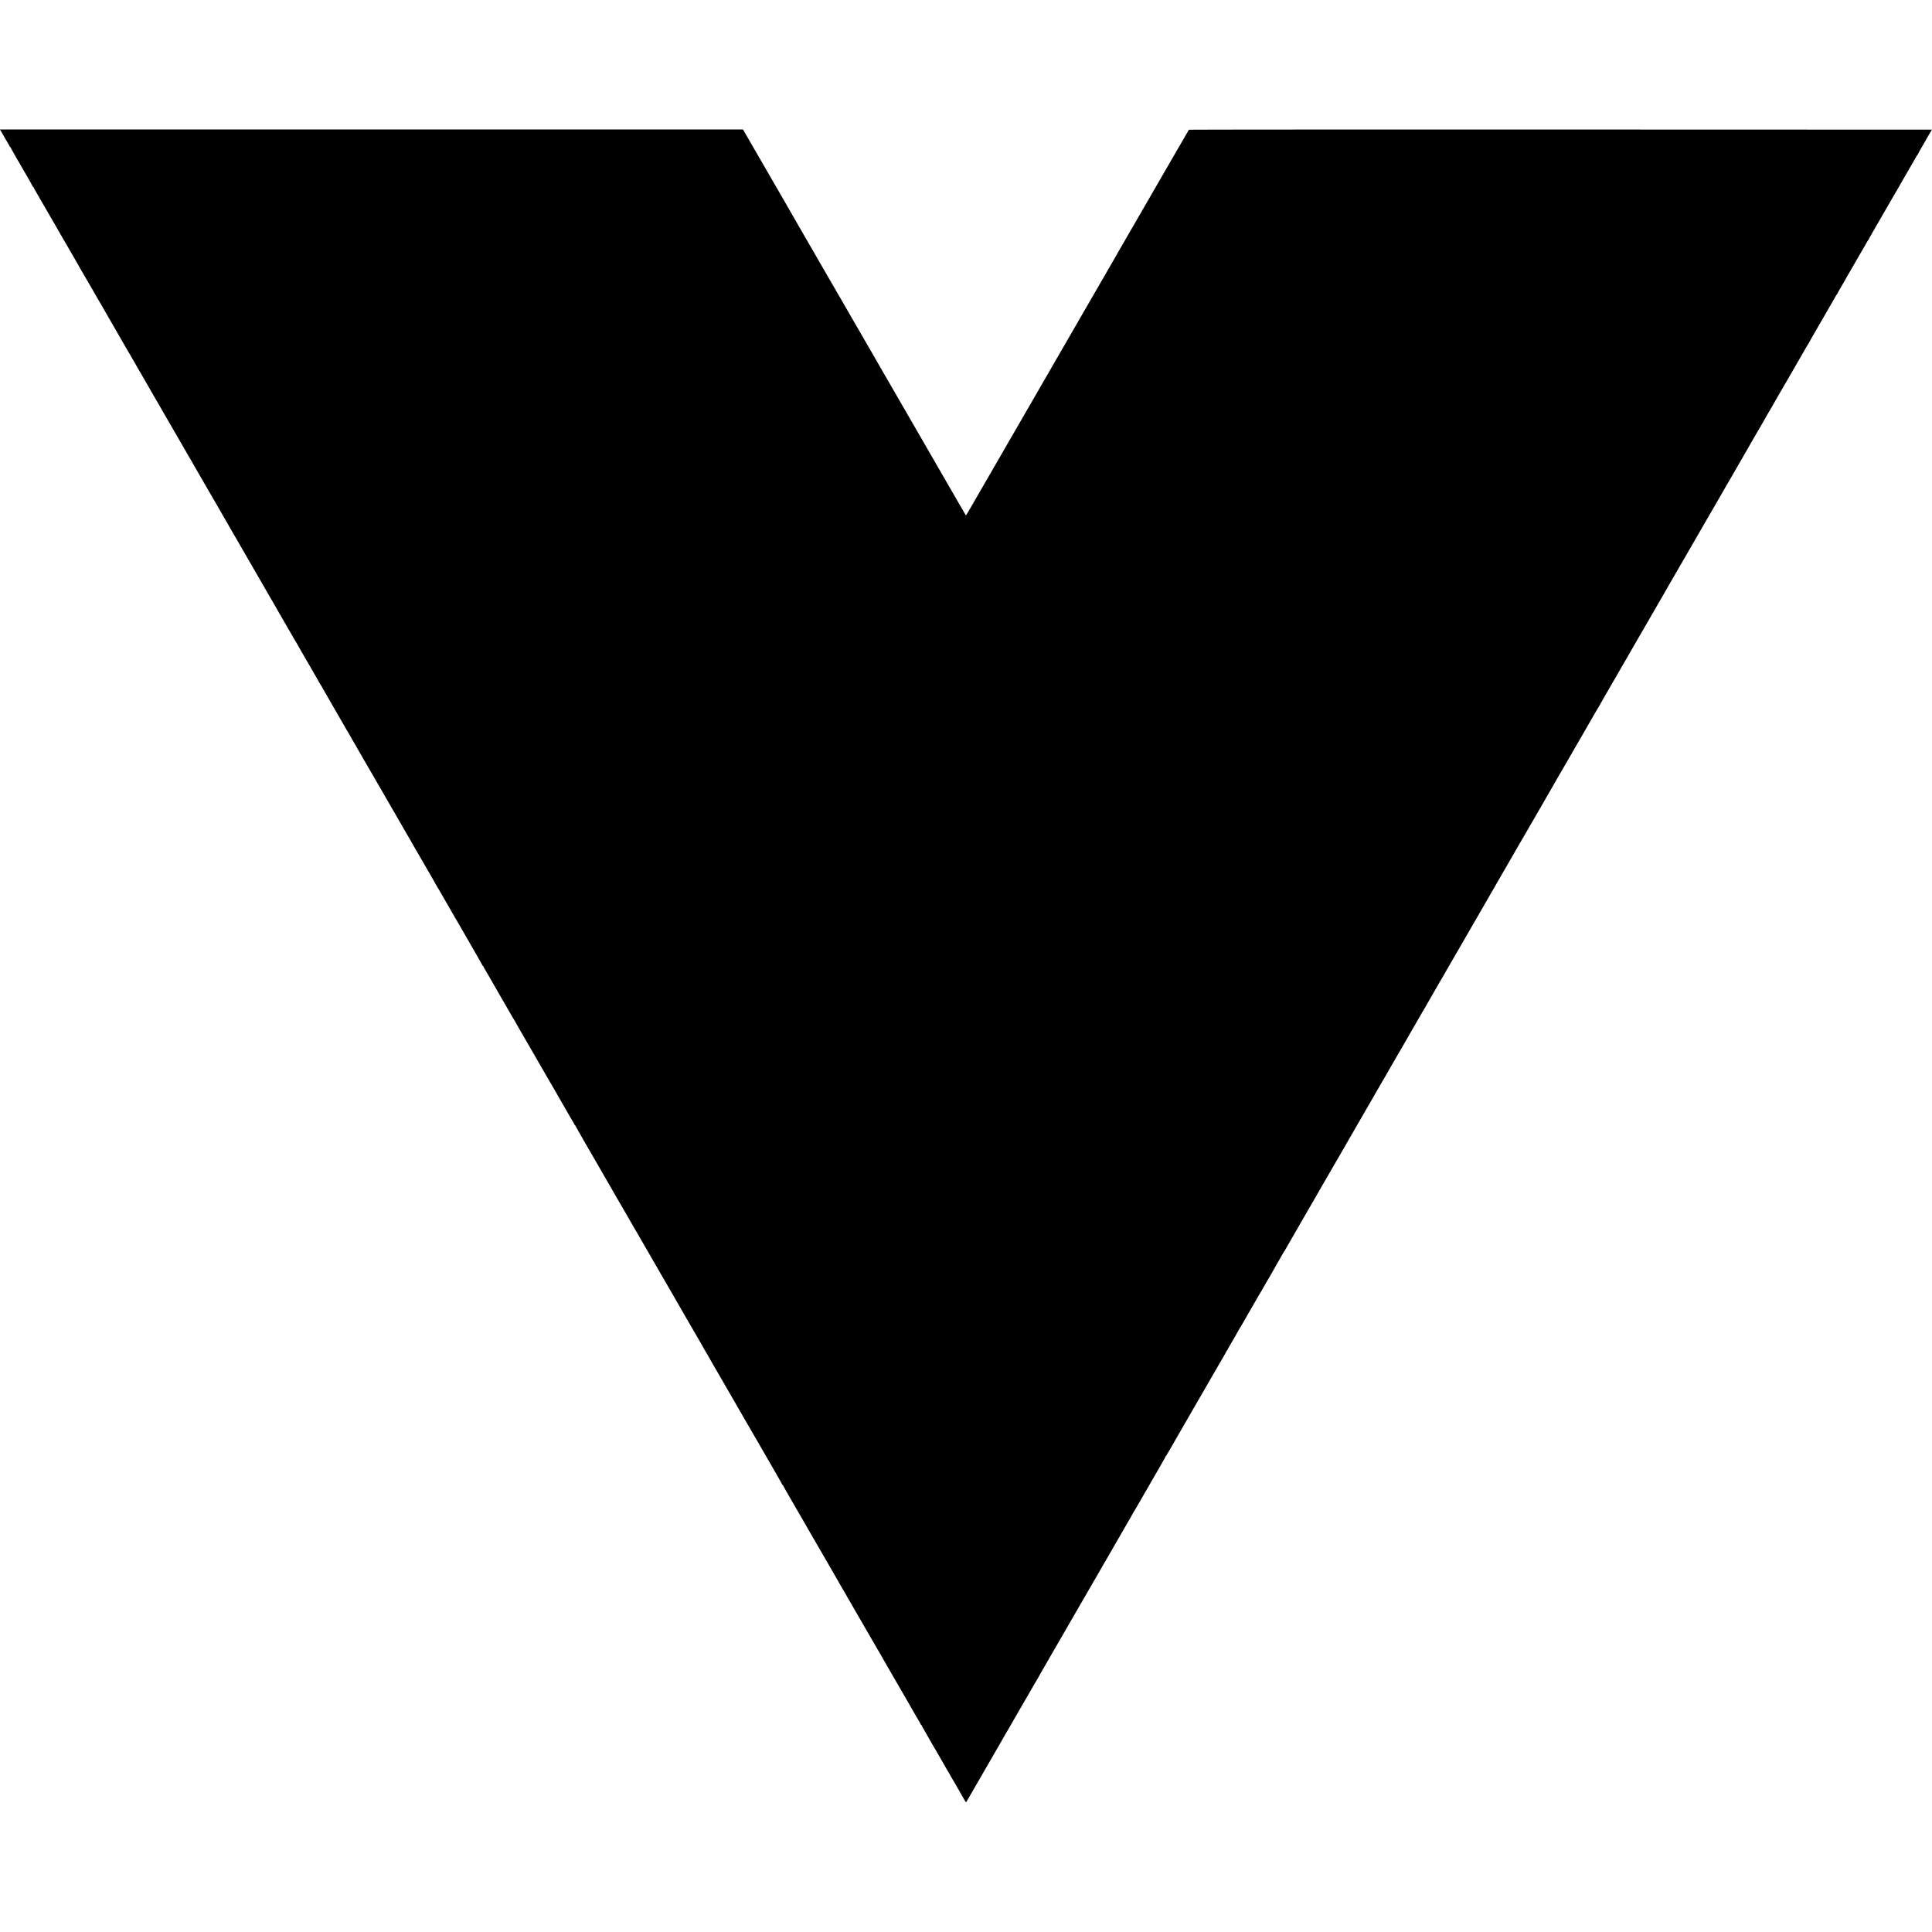
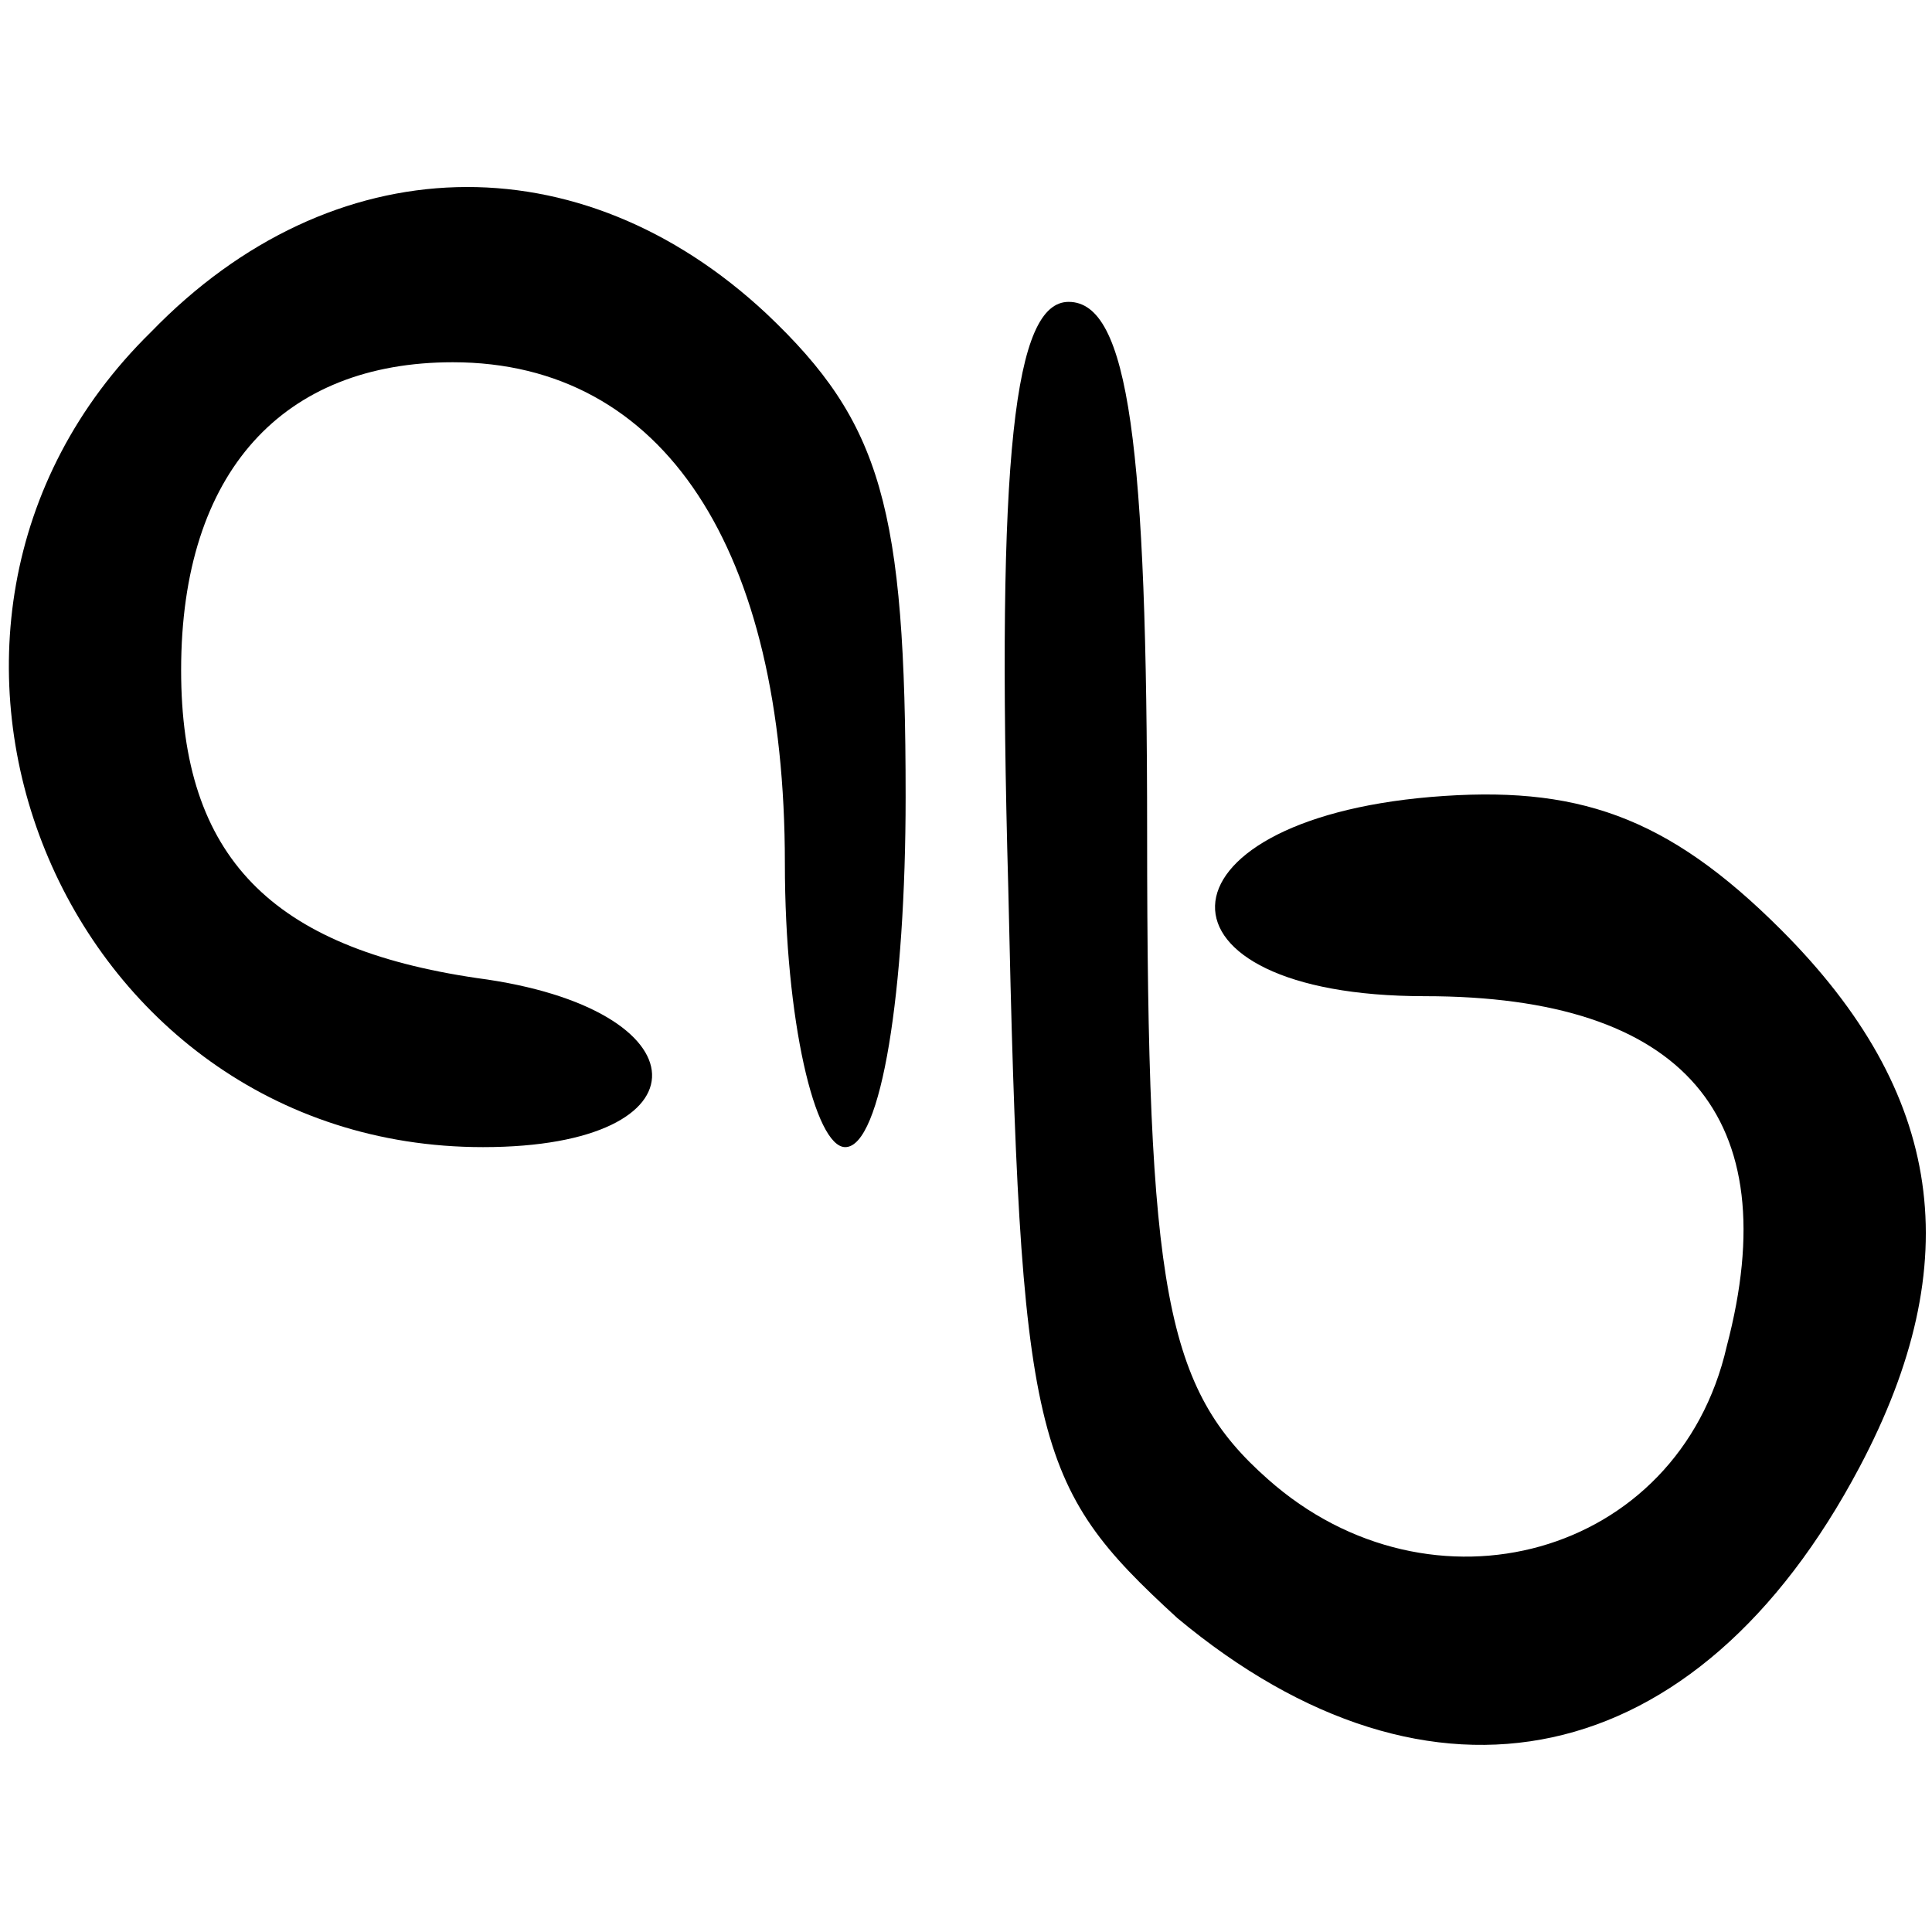
- <svg xmlns="http://www.w3.org/2000/svg" version="1.0" width="16pt" height="16pt" viewBox="0 0 16 16" preserveAspectRatio="xMidYMid meet">
-   <g transform="translate(0,16) scale(0.00032,-0.00032)" fill="#000000" stroke="none">
-     <path d="M18 46618 c45 -75 122 -207 122 -211 0 -2 25 -45 55 -95 30 -50 55 -96 55 -102 0 -5 5 -10 10 -10 6 0 10 -4 10 -9 0 -5 73 -135 161 -288 89 -153 173 -298 187 -323 14 -25 32 -57 41 -72 88 -149 187 -324 189 -335 2 -7 8 -13 13 -13 5 0 9 -4 9 -10 0 -5 46 -89 103 -187 175 -302 490 -846 507 -876 8 -16 20 -36 25 -45 28 -46 290 -498 339 -585 13 -23 74 -129 136 -236 61 -107 123 -215 137 -240 14 -25 29 -50 33 -56 5 -5 23 -37 40 -70 18 -33 38 -67 44 -75 11 -16 21 -33 63 -109 14 -25 29 -50 33 -56 4 -5 21 -35 38 -65 55 -100 261 -455 269 -465 4 -5 14 -21 20 -35 15 -29 41 -75 103 -180 24 -41 52 -88 60 -105 9 -16 57 -100 107 -185 112 -193 362 -626 380 -660 8 -14 23 -38 33 -55 11 -16 23 -37 27 -45 4 -8 26 -46 48 -85 23 -38 53 -90 67 -115 46 -81 64 -113 178 -310 62 -107 121 -210 132 -227 37 -67 56 -99 85 -148 16 -27 32 -57 36 -65 4 -8 15 -27 25 -42 9 -15 53 -89 96 -165 44 -76 177 -307 296 -513 120 -206 268 -463 330 -570 131 -227 117 -203 200 -348 36 -62 73 -125 82 -140 10 -15 21 -34 25 -42 4 -8 20 -37 36 -65 17 -27 38 -65 48 -82 49 -85 64 -111 87 -153 13 -25 28 -49 32 -55 4 -5 78 -134 165 -285 87 -151 166 -288 176 -305 10 -16 26 -43 35 -59 9 -17 125 -217 257 -445 132 -229 253 -441 270 -471 17 -30 45 -79 64 -108 18 -29 33 -54 33 -57 0 -2 20 -37 44 -77 24 -40 123 -212 221 -383 97 -170 190 -330 205 -355 16 -25 39 -65 53 -90 13 -25 81 -144 152 -265 70 -121 137 -238 150 -260 12 -22 37 -65 55 -95 18 -30 43 -73 55 -95 12 -22 48 -85 80 -140 77 -132 163 -280 190 -330 13 -22 71 -123 130 -225 59 -102 116 -199 126 -217 10 -17 29 -50 43 -72 15 -22 26 -43 26 -45 0 -2 27 -50 60 -106 33 -56 60 -103 60 -105 0 -2 55 -98 90 -155 8 -14 182 -316 239 -414 13 -22 45 -79 72 -124 27 -46 49 -86 49 -89 0 -2 14 -24 30 -48 16 -24 30 -46 30 -49 0 -5 74 -135 100 -176 5 -8 24 -42 43 -75 50 -88 58 -101 262 -455 104 -179 199 -345 213 -370 14 -25 28 -49 32 -55 4 -5 17 -26 28 -45 10 -19 62 -109 114 -200 114 -197 133 -230 170 -295 16 -27 33 -57 38 -65 17 -28 96 -165 103 -180 4 -8 16 -28 26 -45 10 -16 77 -131 148 -255 72 -124 181 -313 243 -420 62 -107 121 -209 131 -227 35 -62 323 -560 392 -678 38 -66 83 -145 100 -175 16 -30 33 -59 37 -65 4 -5 17 -27 29 -47 34 -61 56 -100 90 -156 17 -29 31 -55 31 -57 0 -2 17 -32 39 -67 21 -35 134 -229 251 -433 117 -203 235 -407 261 -451 27 -45 49 -85 49 -88 0 -4 8 -19 19 -34 15 -21 200 -341 309 -533 10 -19 33 -58 51 -87 17 -29 31 -54 31 -56 0 -2 25 -44 55 -94 30 -50 55 -95 55 -98 0 -4 6 -15 14 -23 7 -9 27 -41 43 -71 17 -30 170 -297 342 -594 171 -296 311 -542 311 -547 0 -5 5 -9 10 -9 6 0 10 -4 10 -10 0 -5 22 -47 49 -92 27 -46 58 -99 68 -118 24 -43 81 -140 93 -160 5 -8 66 -114 135 -235 69 -121 130 -227 135 -235 12 -21 259 -447 283 -490 10 -19 28 -47 38 -62 11 -14 19 -29 19 -32 0 -3 37 -69 83 -148 99 -170 305 -526 337 -583 13 -22 31 -53 41 -70 11 -16 22 -37 26 -45 7 -14 82 -146 103 -180 14 -24 181 -311 205 -355 13 -22 46 -80 75 -130 29 -49 64 -110 78 -135 14 -25 51 -88 82 -140 31 -52 59 -102 63 -110 4 -8 18 -33 31 -55 205 -353 284 -489 309 -535 17 -30 45 -78 62 -106 18 -28 36 -60 39 -72 4 -12 12 -22 17 -22 5 0 9 -4 9 -10 0 -5 109 -197 241 -427 133 -230 250 -431 259 -448 51 -90 222 -385 280 -485 37 -63 78 -135 92 -160 14 -25 67 -117 118 -205 51 -88 101 -175 111 -193 34 -58 55 -95 149 -257 51 -88 101 -173 110 -190 9 -16 76 -131 147 -255 72 -124 140 -241 151 -260 61 -108 281 -489 355 -615 38 -66 77 -133 87 -150 35 -63 91 -161 100 -175 14 -23 99 -169 128 -220 54 -97 135 -235 142 -245 4 -5 20 -32 35 -60 26 -48 238 -416 276 -480 10 -16 26 -46 37 -65 30 -53 382 -661 403 -695 10 -16 22 -37 26 -45 4 -8 26 -48 50 -88 24 -41 43 -75 43 -77 0 -2 22 -40 50 -85 27 -45 50 -84 50 -86 0 -3 38 -69 83 -147 84 -142 302 -520 340 -587 10 -19 34 -60 52 -90 18 -30 44 -75 57 -100 14 -25 45 -79 70 -120 25 -41 56 -96 70 -121 14 -25 77 -133 138 -240 62 -107 122 -210 132 -229 25 -43 310 -535 337 -581 11 -19 26 -45 34 -59 17 -32 238 -414 266 -460 11 -19 24 -41 28 -49 3 -7 75 -133 160 -278 84 -146 153 -269 153 -274 0 -5 5 -9 10 -9 6 0 10 -4 10 -10 0 -5 82 -150 181 -322 182 -314 201 -346 240 -415 12 -21 80 -139 152 -263 71 -124 141 -245 155 -270 14 -25 28 -49 32 -55 6 -8 145 -248 220 -380 37 -66 209 -362 229 -395 11 -19 24 -42 28 -49 4 -8 67 -118 140 -243 73 -125 133 -230 133 -233 0 -2 15 -28 33 -57 19 -29 47 -78 64 -108 17 -30 53 -93 79 -139 53 -90 82 -141 157 -272 82 -142 115 -199 381 -659 142 -245 268 -463 281 -485 12 -22 71 -125 132 -230 60 -104 172 -298 248 -430 76 -132 146 -253 156 -270 11 -16 22 -36 26 -44 3 -8 30 -54 60 -103 29 -49 53 -91 53 -93 0 -3 18 -34 40 -70 22 -36 40 -67 40 -69 0 -2 37 -66 81 -142 45 -77 98 -168 119 -204 20 -36 47 -81 58 -100 12 -19 27 -47 33 -62 6 -16 15 -28 20 -28 5 0 9 -4 9 -9 0 -6 63 -118 140 -251 77 -133 140 -243 140 -245 0 -2 18 -33 41 -70 22 -37 49 -83 60 -101 10 -19 29 -51 40 -71 25 -45 109 -189 126 -218 7 -11 17 -29 22 -40 6 -11 22 -38 35 -60 14 -22 37 -62 52 -90 14 -27 35 -62 45 -77 11 -14 19 -29 19 -32 0 -3 18 -35 40 -71 22 -36 40 -67 40 -69 0 -2 19 -35 42 -72 23 -38 55 -94 72 -124 26 -47 139 -244 171 -298 6 -9 21 -36 34 -60 28 -48 37 -51 51 -19 6 12 19 36 29 52 10 17 27 46 38 65 11 19 104 181 208 360 103 179 199 345 213 370 14 25 42 74 64 109 21 34 38 65 38 67 0 2 18 33 40 69 22 36 40 67 40 69 0 3 177 310 199 346 16 26 136 234 140 244 2 5 25 44 52 88 27 44 49 81 49 84 0 2 18 34 40 70 22 36 40 67 40 69 0 2 20 36 43 77 35 58 169 289 297 513 9 17 50 86 90 155 40 69 86 150 103 180 16 30 35 62 41 70 6 8 16 24 22 35 35 64 72 129 167 293 59 100 116 199 127 220 11 20 30 53 41 72 43 72 1070 1850 1121 1940 14 25 65 113 113 195 48 83 96 166 107 185 10 19 28 50 38 68 11 18 73 124 137 235 64 111 175 303 246 427 71 124 173 299 225 390 52 91 116 202 143 248 27 45 49 85 49 89 0 4 6 14 14 22 7 9 28 43 46 76 26 47 251 436 378 655 11 19 29 51 40 70 11 19 101 176 201 348 99 172 181 317 181 323 0 5 5 9 10 9 6 0 10 5 10 11 0 6 8 23 18 37 11 15 32 52 49 82 16 30 130 228 253 440 122 212 234 405 248 430 13 25 39 70 57 100 39 65 69 117 130 225 25 44 50 87 55 95 12 19 78 134 220 380 61 107 129 224 150 260 161 277 222 382 246 425 15 28 47 83 71 123 24 41 43 78 43 83 0 5 4 9 8 9 4 0 13 12 19 28 7 15 23 45 36 67 66 110 277 478 277 483 0 3 6 13 14 21 7 9 27 41 43 71 17 30 45 80 63 110 34 57 375 649 394 685 6 11 16 27 22 35 6 8 26 42 44 75 18 33 41 74 51 90 10 17 24 41 32 55 54 97 72 128 88 152 11 14 19 28 19 30 0 3 79 141 175 308 96 167 175 305 175 308 0 3 6 13 14 21 7 9 26 39 41 66 33 60 276 483 338 587 24 40 46 80 50 88 4 8 13 24 20 35 14 23 95 163 125 215 11 19 52 91 92 160 40 69 80 139 90 155 9 17 103 179 207 360 105 182 200 346 211 365 103 181 463 802 489 845 7 11 15 27 19 35 4 8 29 51 55 95 64 110 828 1433 848 1470 9 17 24 41 33 55 9 14 29 48 45 77 15 28 52 93 82 145 30 51 62 107 71 123 17 30 231 398 400 690 51 88 103 179 115 202 12 23 26 48 32 55 6 7 24 38 40 68 17 30 61 107 98 170 37 63 84 144 103 180 19 36 41 72 48 81 8 8 14 18 14 21 0 4 27 51 59 106 32 55 72 124 89 154 16 29 71 125 122 213 51 88 104 180 118 205 13 25 28 50 32 55 4 6 17 26 28 45 11 19 45 80 77 135 31 55 66 116 77 135 11 19 88 152 171 295 401 694 620 1072 650 1125 11 19 87 152 170 295 83 143 158 273 166 288 9 16 21 36 26 45 6 9 31 52 55 96 25 43 54 94 66 115 11 20 95 164 186 321 91 157 173 299 182 315 9 17 26 46 37 65 12 19 66 114 121 210 56 96 108 186 117 200 8 14 24 40 34 59 24 45 383 664 412 713 5 9 17 29 26 45 15 28 120 210 241 419 36 61 68 117 72 125 4 8 12 23 19 34 35 57 245 420 262 453 11 20 35 61 53 90 17 29 32 54 32 56 0 3 28 51 62 108 33 57 70 119 80 138 10 19 23 42 28 50 5 8 32 53 59 100 27 47 149 258 271 470 122 212 234 405 248 430 30 53 62 108 80 135 6 11 15 27 19 35 4 8 85 150 181 315 96 165 187 323 202 350 31 56 116 202 130 225 5 8 25 42 43 75 19 33 92 159 162 280 149 257 157 271 202 350 19 33 38 67 43 75 9 14 228 392 275 475 12 22 55 96 95 165 40 69 80 139 90 155 24 42 202 350 221 383 9 15 27 47 41 72 14 25 75 131 136 236 61 106 121 210 134 232 99 172 271 470 279 482 5 8 23 40 40 70 18 30 81 141 142 245 60 105 121 210 135 235 14 25 71 124 127 220 56 96 143 247 194 335 51 88 96 167 102 175 14 24 180 311 204 355 23 43 340 590 356 615 5 8 50 87 101 175 171 301 517 898 582 1008 25 43 46 81 46 83 0 2 12 23 27 47 14 23 40 67 56 97 16 30 35 62 42 70 7 8 15 22 18 30 4 8 20 38 37 65 16 28 33 57 37 65 6 12 111 196 143 250 5 8 55 95 112 193 57 98 113 195 126 215 12 20 27 46 32 57 6 11 14 27 20 35 5 8 76 130 156 270 80 140 165 287 187 325 23 39 52 90 66 115 13 25 30 52 37 61 8 8 14 18 14 21 0 4 41 77 92 165 50 87 175 302 276 478 101 176 208 360 236 408 28 49 67 117 86 152 19 35 41 70 48 77 6 6 12 15 12 19 0 7 124 224 167 291 12 21 23 40 23 42 0 2 21 40 46 83 26 43 55 92 64 109 54 95 327 568 354 614 19 30 45 75 59 100 71 128 82 145 89 148 4 2 8 8 8 13 0 5 42 82 94 172 311 538 496 858 518 897 14 25 40 70 58 100 18 30 42 71 53 90 10 19 79 139 152 265 73 127 142 246 153 265 10 19 43 76 72 125 29 50 63 108 75 130 65 116 80 140 87 143 4 2 8 8 8 12 0 8 114 212 140 250 6 8 14 24 20 35 5 11 54 97 108 190 l100 170 -9611 3 c-5286 1 -9614 -1 -9618 -5 -5 -6 -419 -719 -619 -1068 -89 -155 -267 -463 -323 -560 -38 -66 -81 -140 -95 -165 -31 -56 -263 -457 -526 -910 -110 -190 -224 -388 -254 -440 -29 -52 -61 -109 -71 -125 -23 -39 -243 -420 -268 -465 -11 -19 -204 -352 -428 -740 -224 -388 -477 -826 -563 -975 -85 -148 -185 -322 -222 -385 -37 -63 -120 -207 -185 -320 -65 -113 -177 -306 -248 -430 -72 -124 -172 -297 -222 -385 -51 -88 -142 -245 -202 -350 -131 -226 -247 -427 -408 -705 -65 -113 -249 -432 -410 -710 -160 -278 -388 -673 -506 -877 -118 -205 -216 -373 -219 -373 -3 0 -52 82 -109 183 -58 100 -144 250 -192 332 -95 164 -402 696 -647 1120 -85 149 -228 396 -317 550 -212 365 -982 1700 -1008 1745 -10 19 -43 76 -72 125 -29 50 -64 110 -77 135 -14 25 -63 110 -110 190 -47 80 -96 165 -110 190 -14 25 -99 171 -188 325 -89 154 -174 300 -188 325 -13 25 -64 113 -112 195 -48 83 -140 242 -205 355 -65 113 -183 317 -263 454 -79 137 -152 264 -163 282 -50 89 -335 583 -354 614 -12 19 -34 58 -50 85 -15 28 -129 226 -253 440 -124 215 -235 408 -247 430 -12 22 -69 121 -127 220 -58 99 -226 389 -373 645 -148 256 -324 561 -392 678 -67 117 -134 232 -147 255 -13 23 -33 59 -46 80 l-22 37 -9615 0 -9615 0 20 -32z" />
+ <svg xmlns="http://www.w3.org/2000/svg" version="1.0" width="32pt" height="32pt" viewBox="0 0 32 32" preserveAspectRatio="xMidYMid meet">
+   <g transform="translate(0,32) scale(0.1,-0.1)" fill="#000000" stroke="none">
+     <path d="M25 265 c-50 -49 -15 -135 55 -135 38 0 37 23 -1 28 -34 5 -49 20 -49 51 0 33 17 51 45 51 35 0 55 -31 55 -83 0 -26 5 -47 10 -47 6 0 10 26 10 58 0 48 -4 62 -23 80 -31 29 -72 28 -102 -3z" />
+     <path d="M167 173 c2 -92 4 -99 28 -121 42 -35 86 -26 113 25 18 34 14 62 -13 89 -19 19 -34 24 -58 22 -47 -4 -48 -33 -1 -33 43 0 60 -20 50 -58 -8 -35 -49 -46 -76 -22 -17 15 -20 31 -20 107 0 64 -3 88 -13 88 -9 0 -12 -25 -10 -97z" />
  </g>
</svg>
